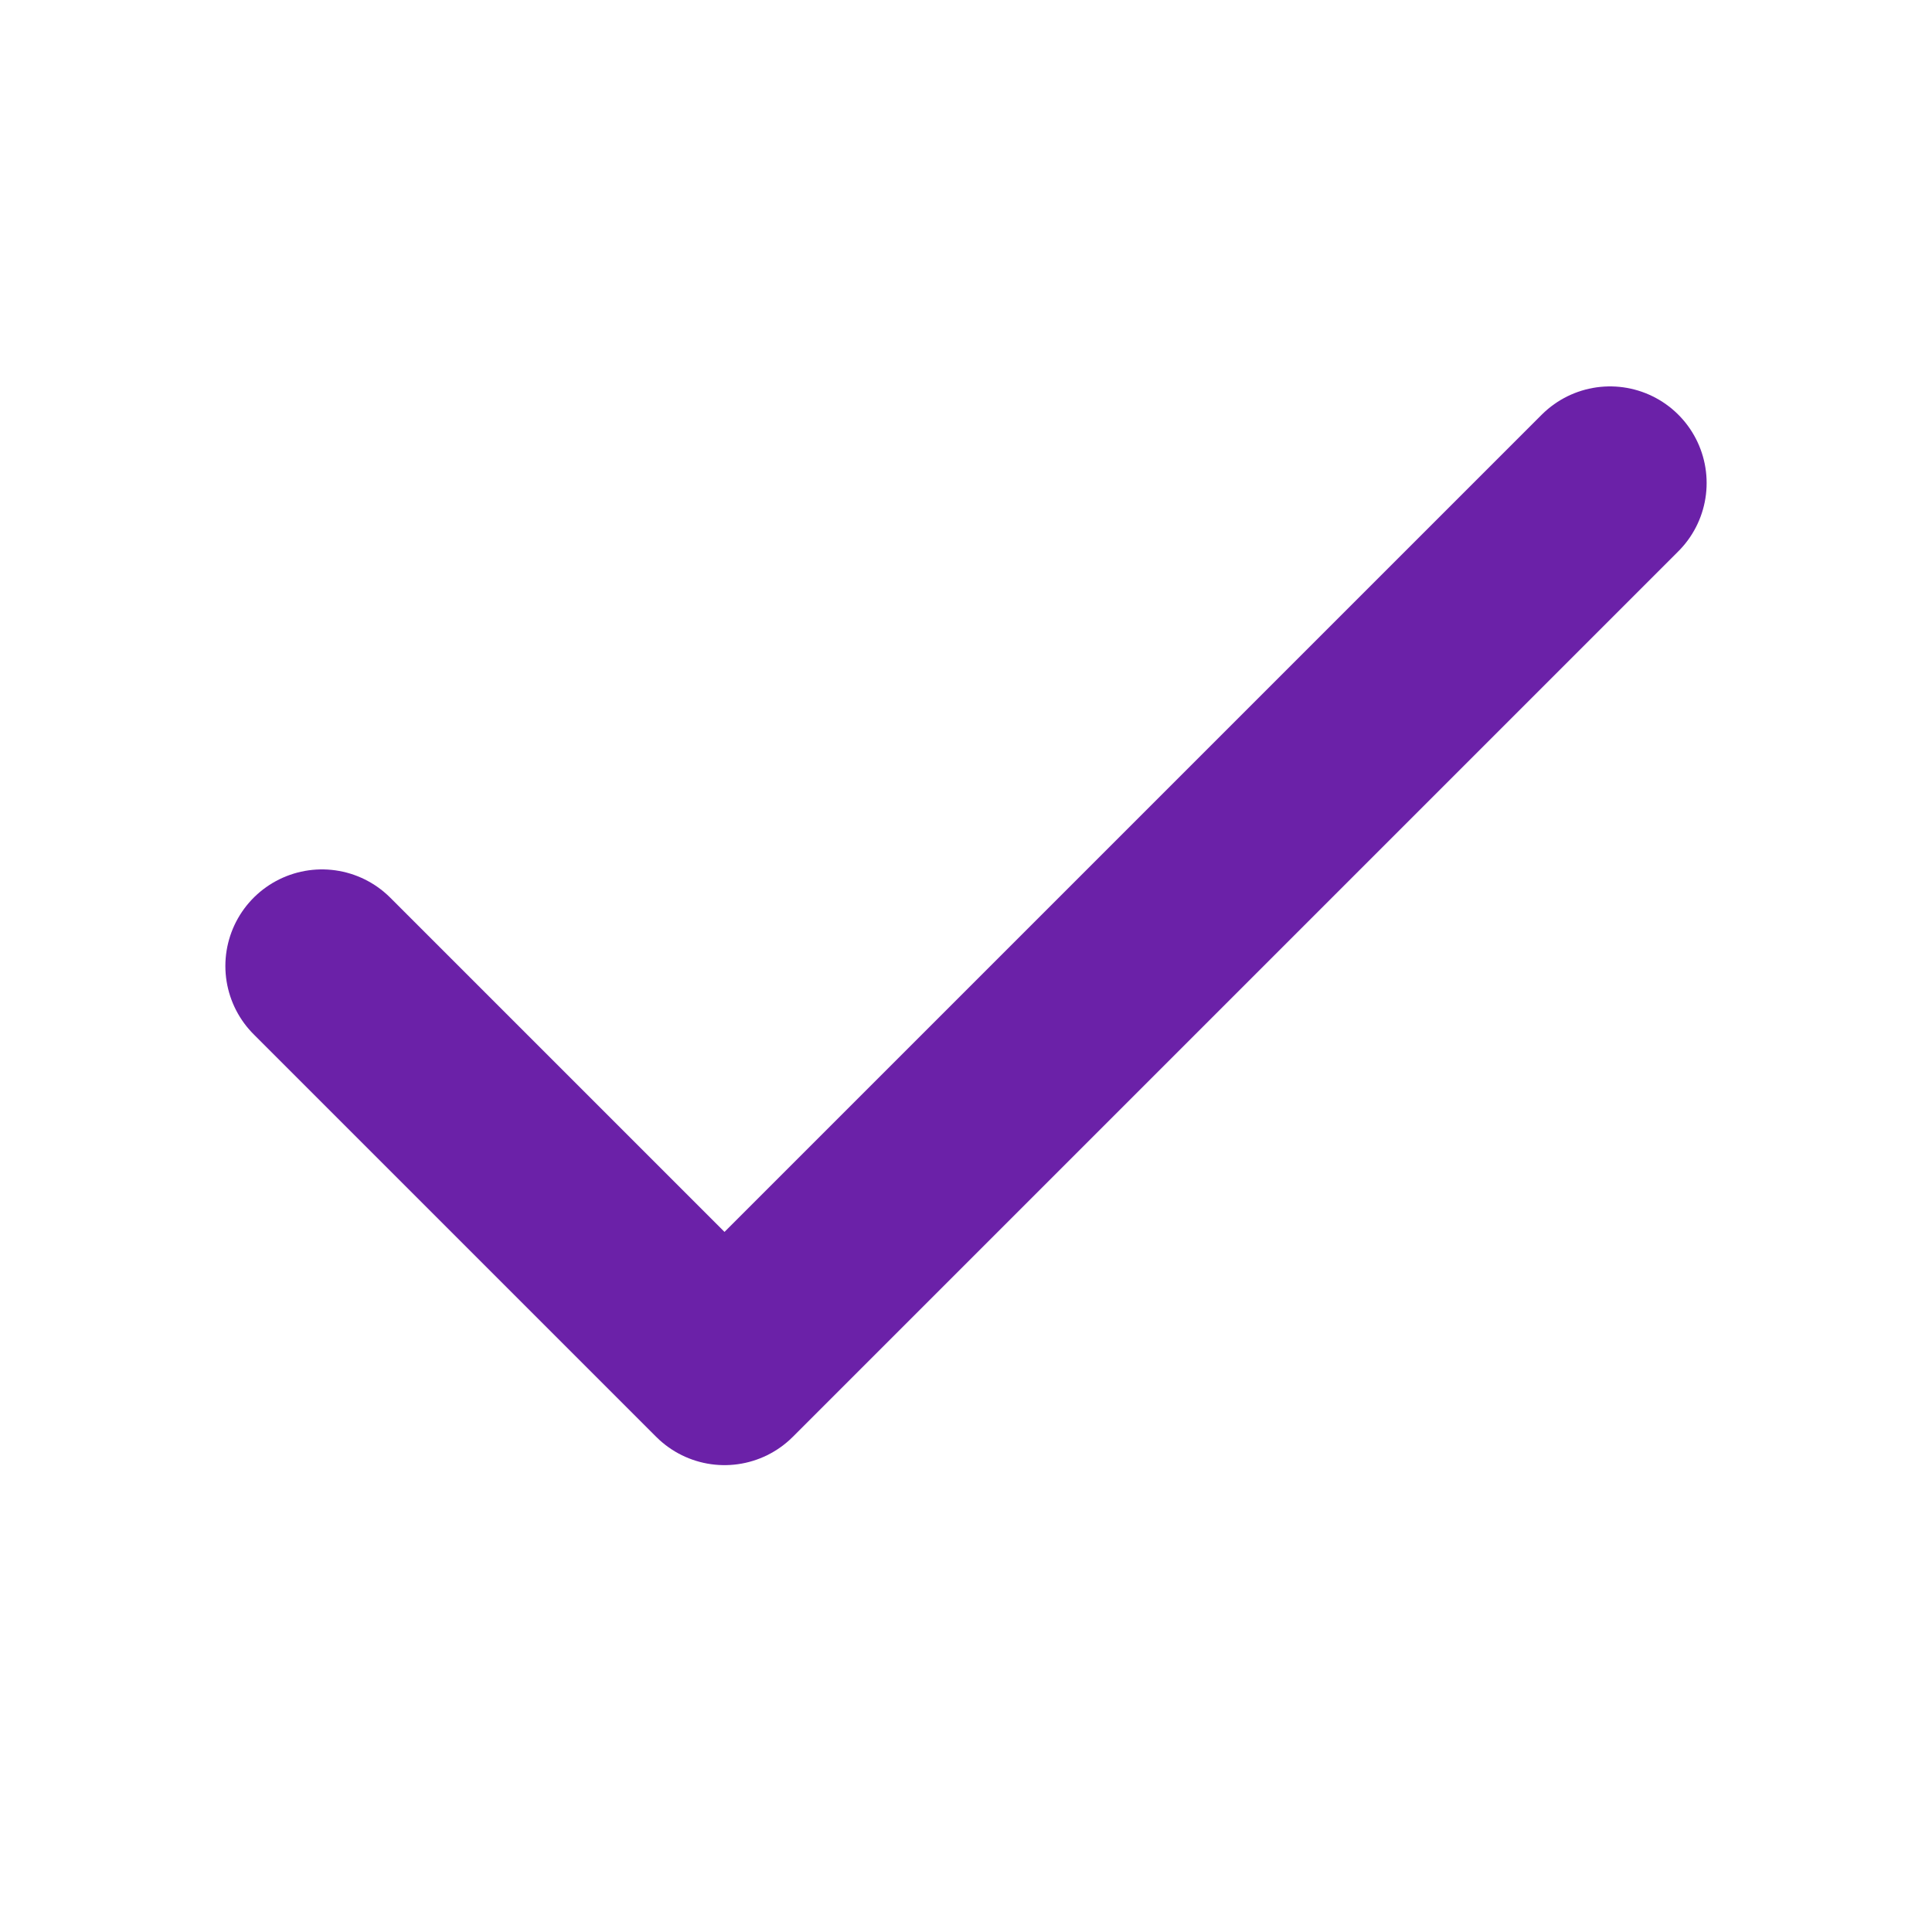
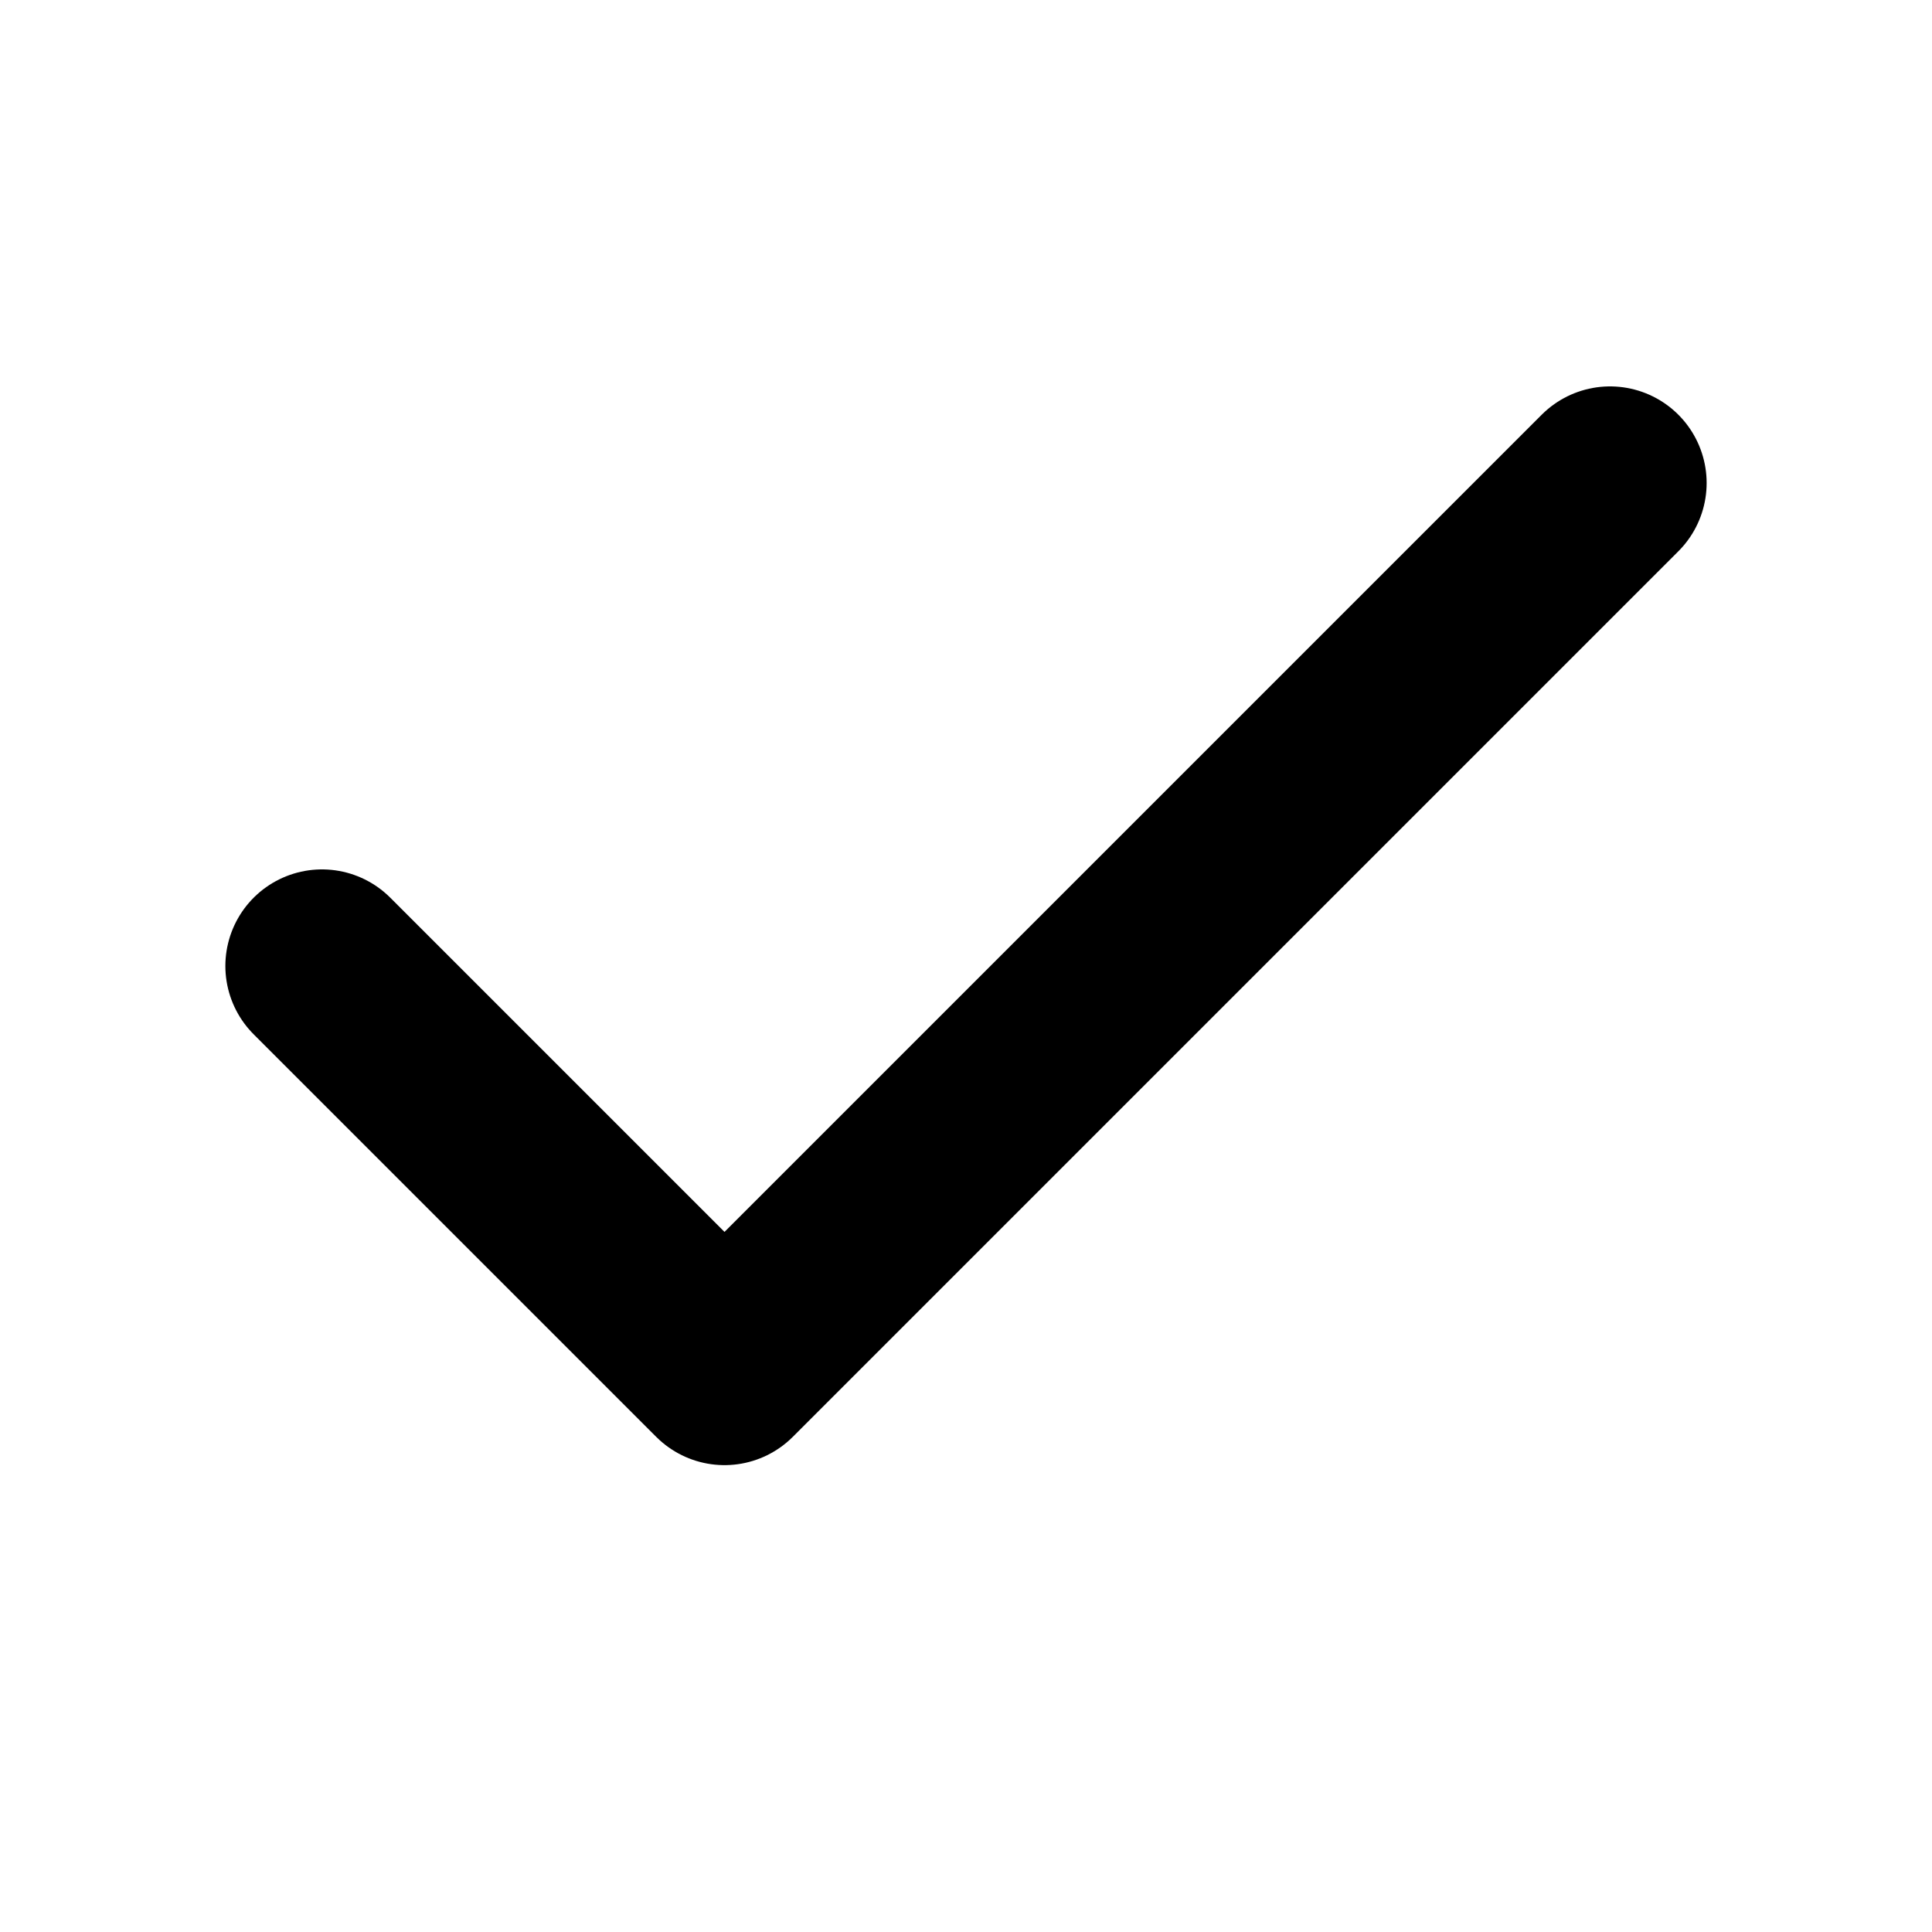
<svg xmlns="http://www.w3.org/2000/svg" width="20" height="20" viewBox="0 0 20 20" fill="none">
-   <path d="M16.667 5L7.5 14.167L3.333 10" stroke="#6B21A8" stroke-width="2" stroke-linecap="round" stroke-linejoin="round" />
+   <path d="M16.667 5L7.5 14.167L3.333 10" stroke="currentColor" stroke-width="2" stroke-linecap="round" stroke-linejoin="round" />
</svg>
